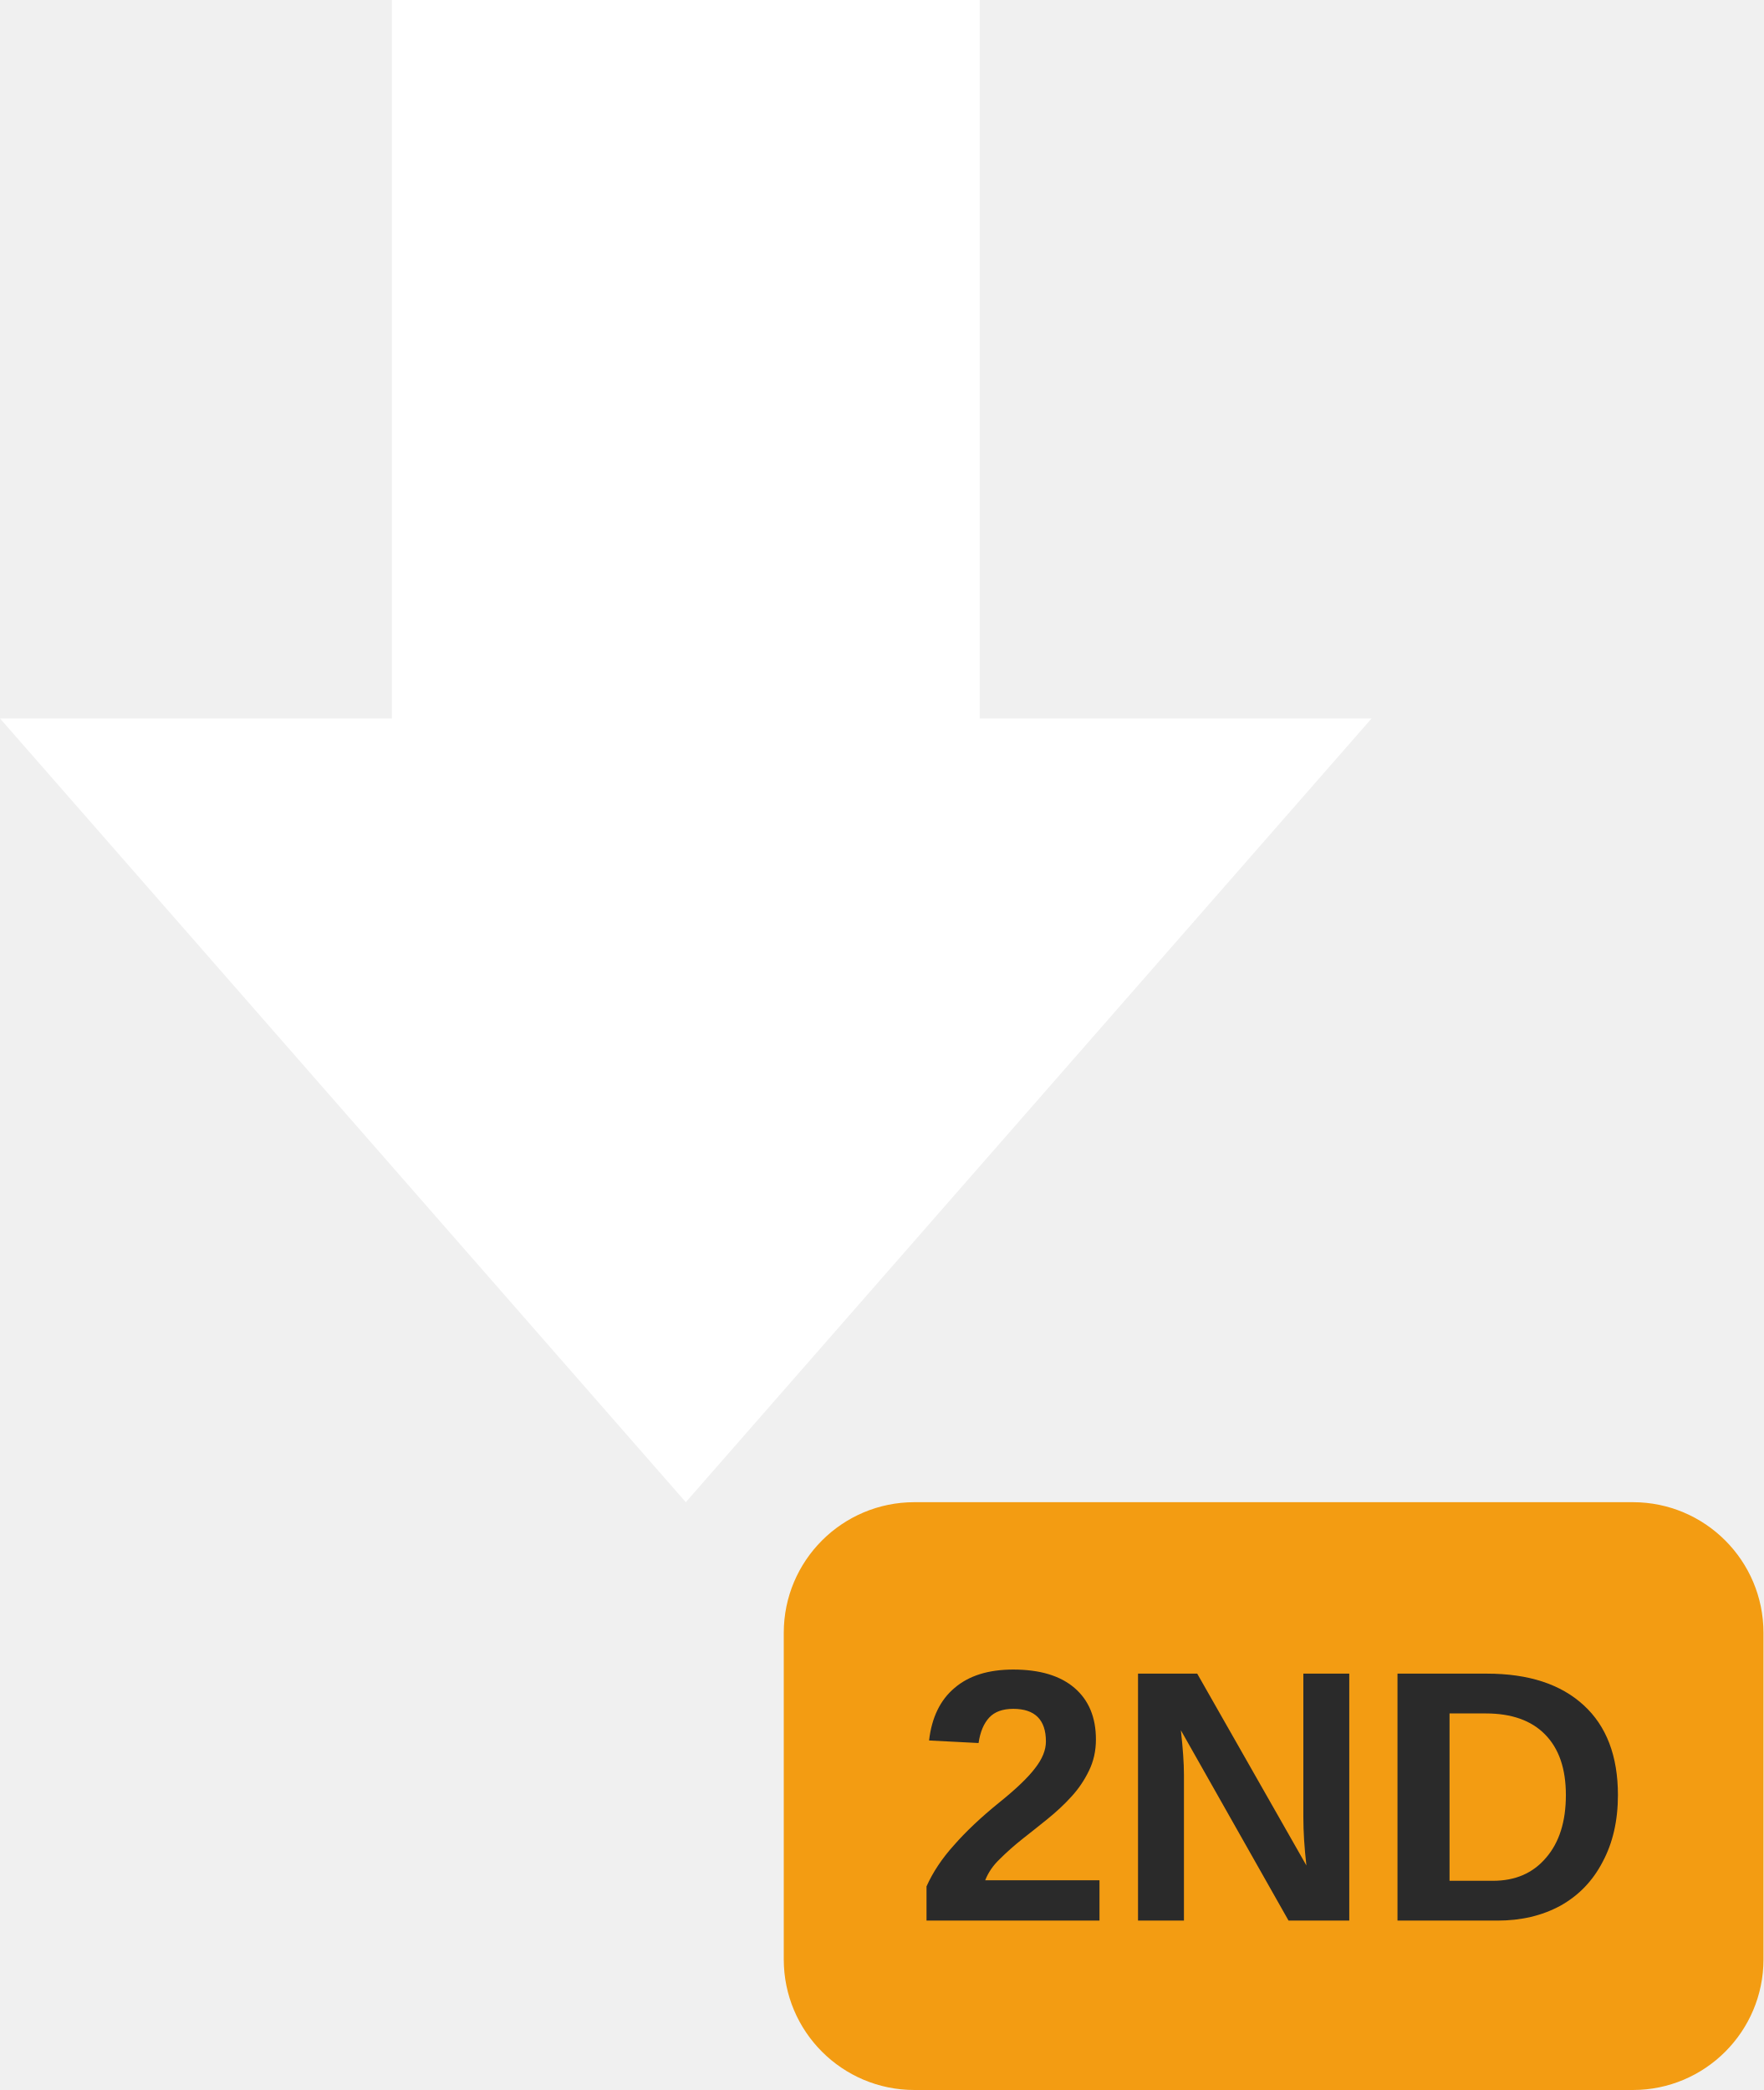
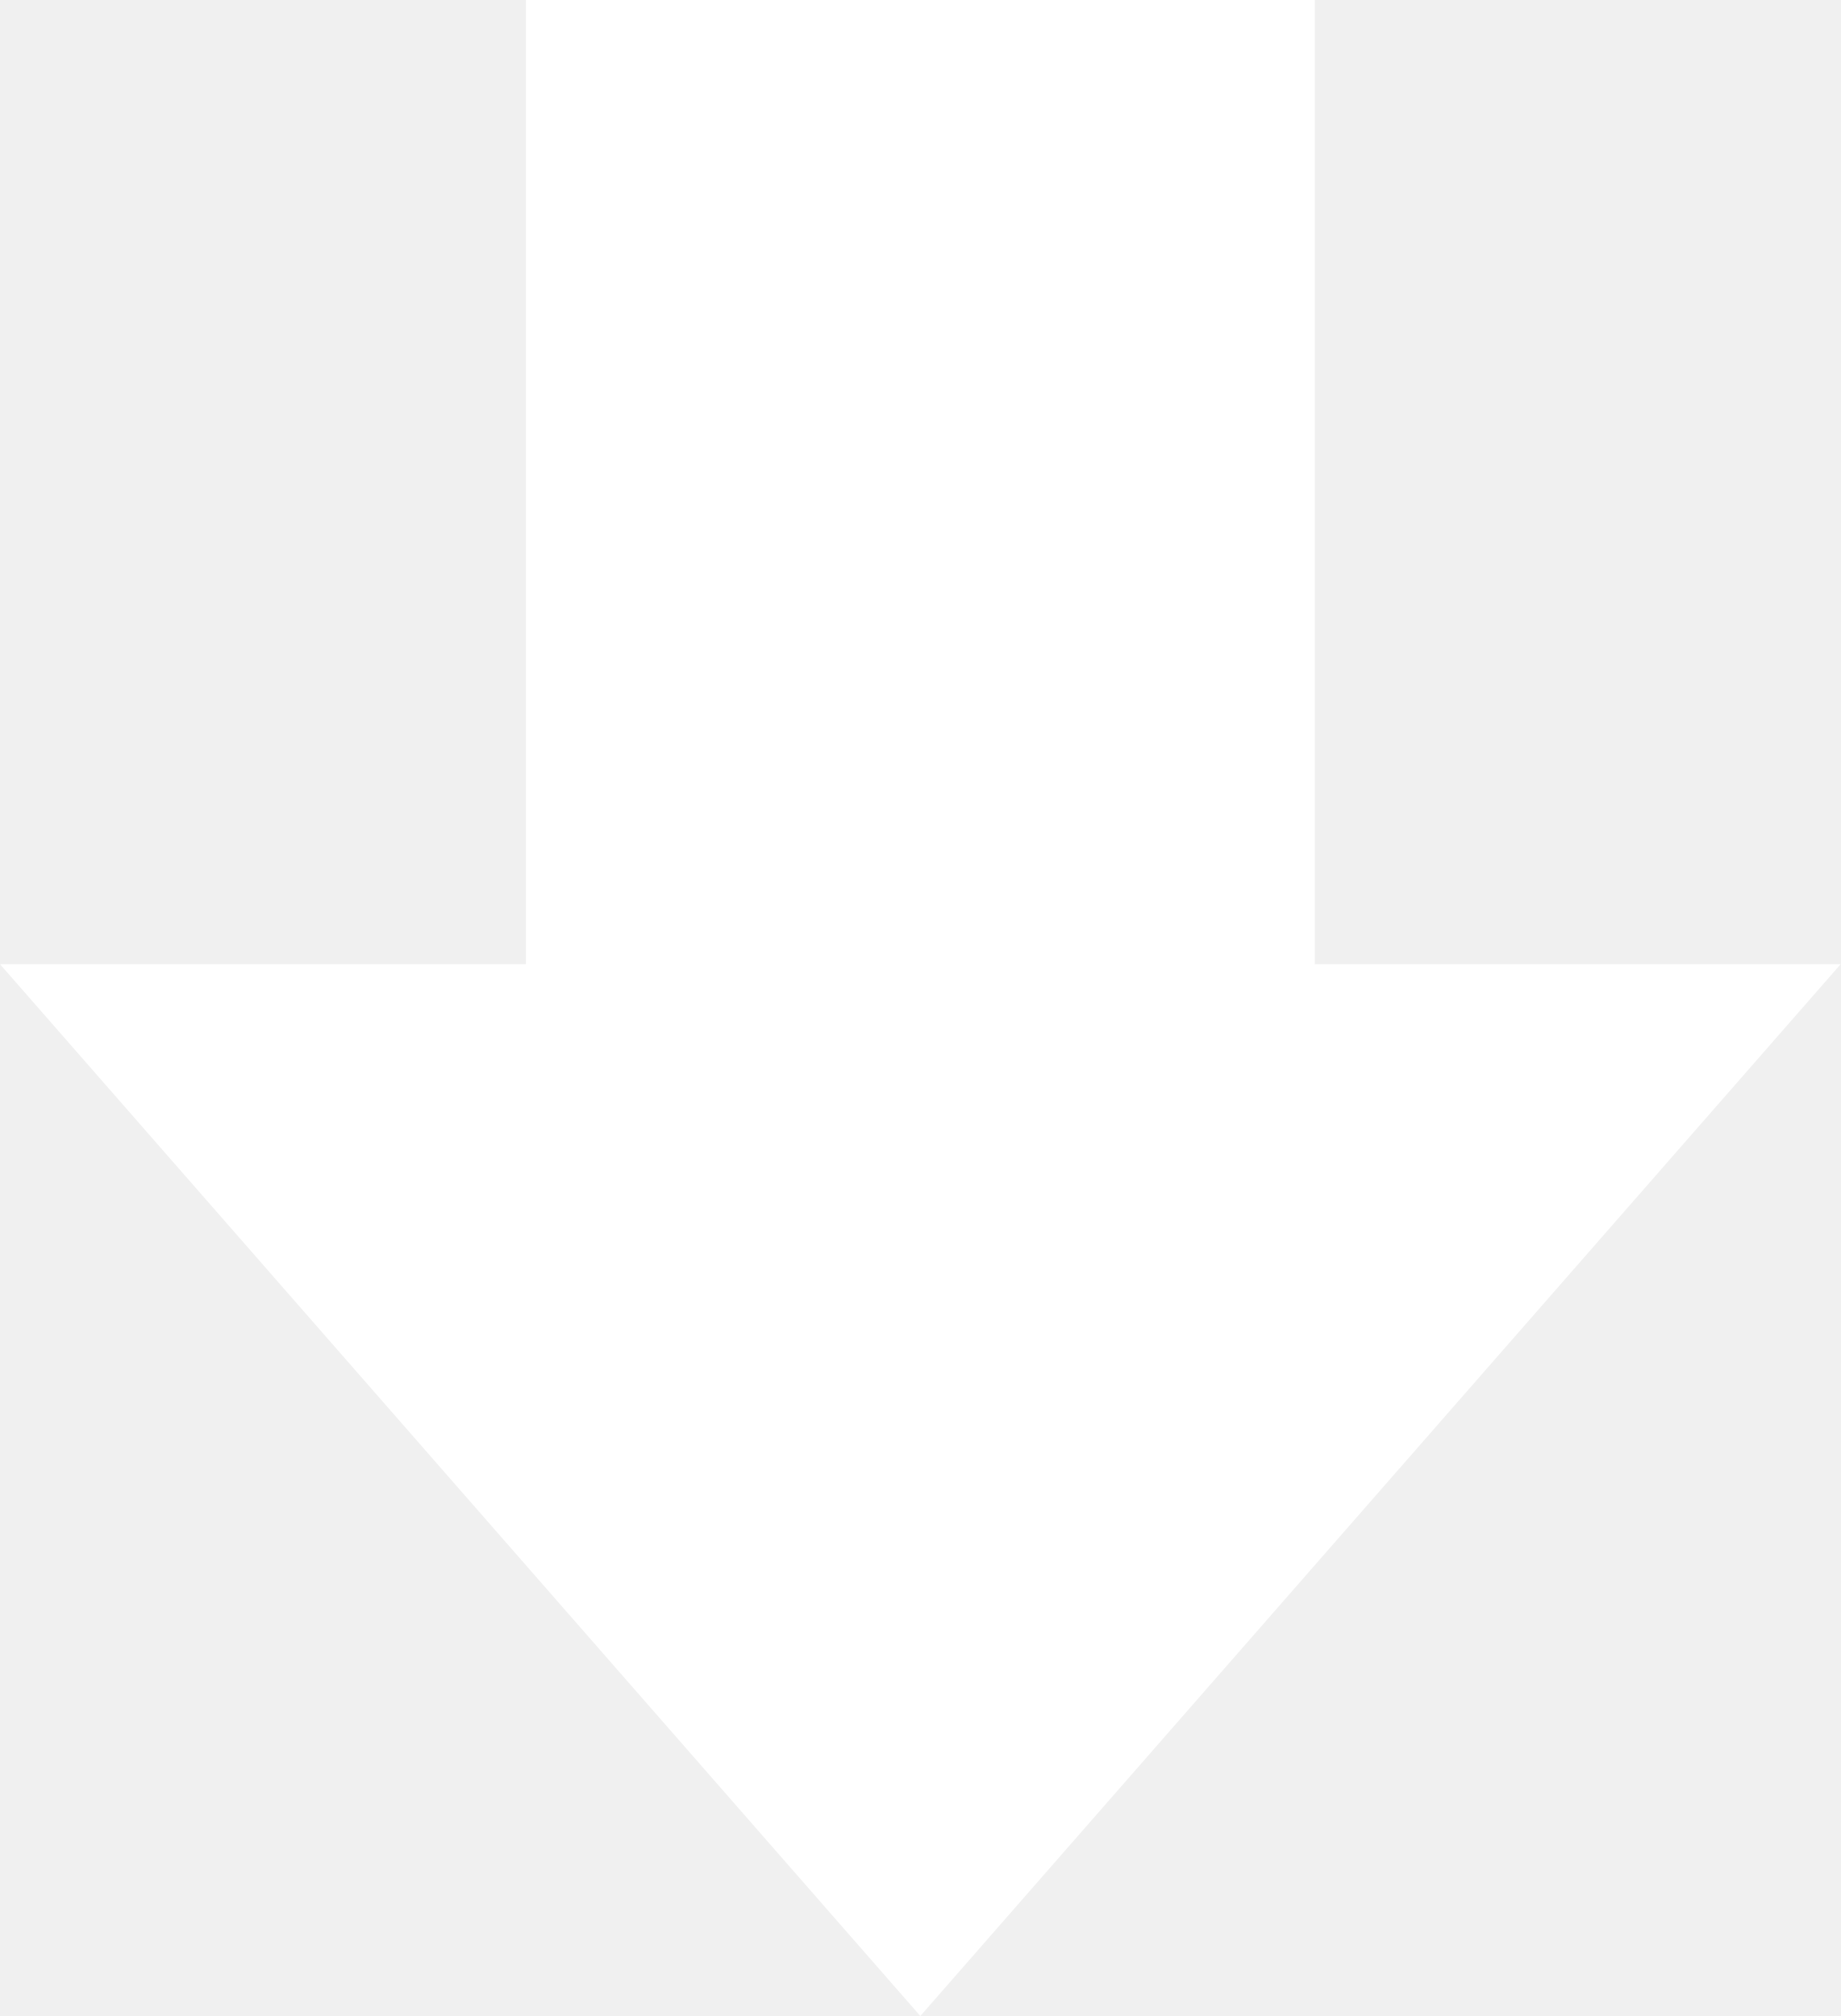
- <svg xmlns="http://www.w3.org/2000/svg" viewBox="0 0 54 64" stroke-width="0.5" stroke="#fff" fill="#fff">
+ <svg xmlns="http://www.w3.org/2000/svg" viewBox="0 0 42 46" stroke-width="0.5" stroke="#fff" fill="#fff">
  <polygon points="21,46 0,22 12,22 12,0 30,0 30,22 42,22" fill="{{graphic1Color}}" stroke="none" />
-   <rect x="24" y="46" width="30" height="18" rx="4" fill="#f39c12" stroke="none" />
-   <text x="39" y="55" text-anchor="middle" dominant-baseline="central" fill="#2a2a2a" font-family="Arial, sans-serif" font-size="11" font-weight="bold" stroke="none">2ND</text>
</svg>
